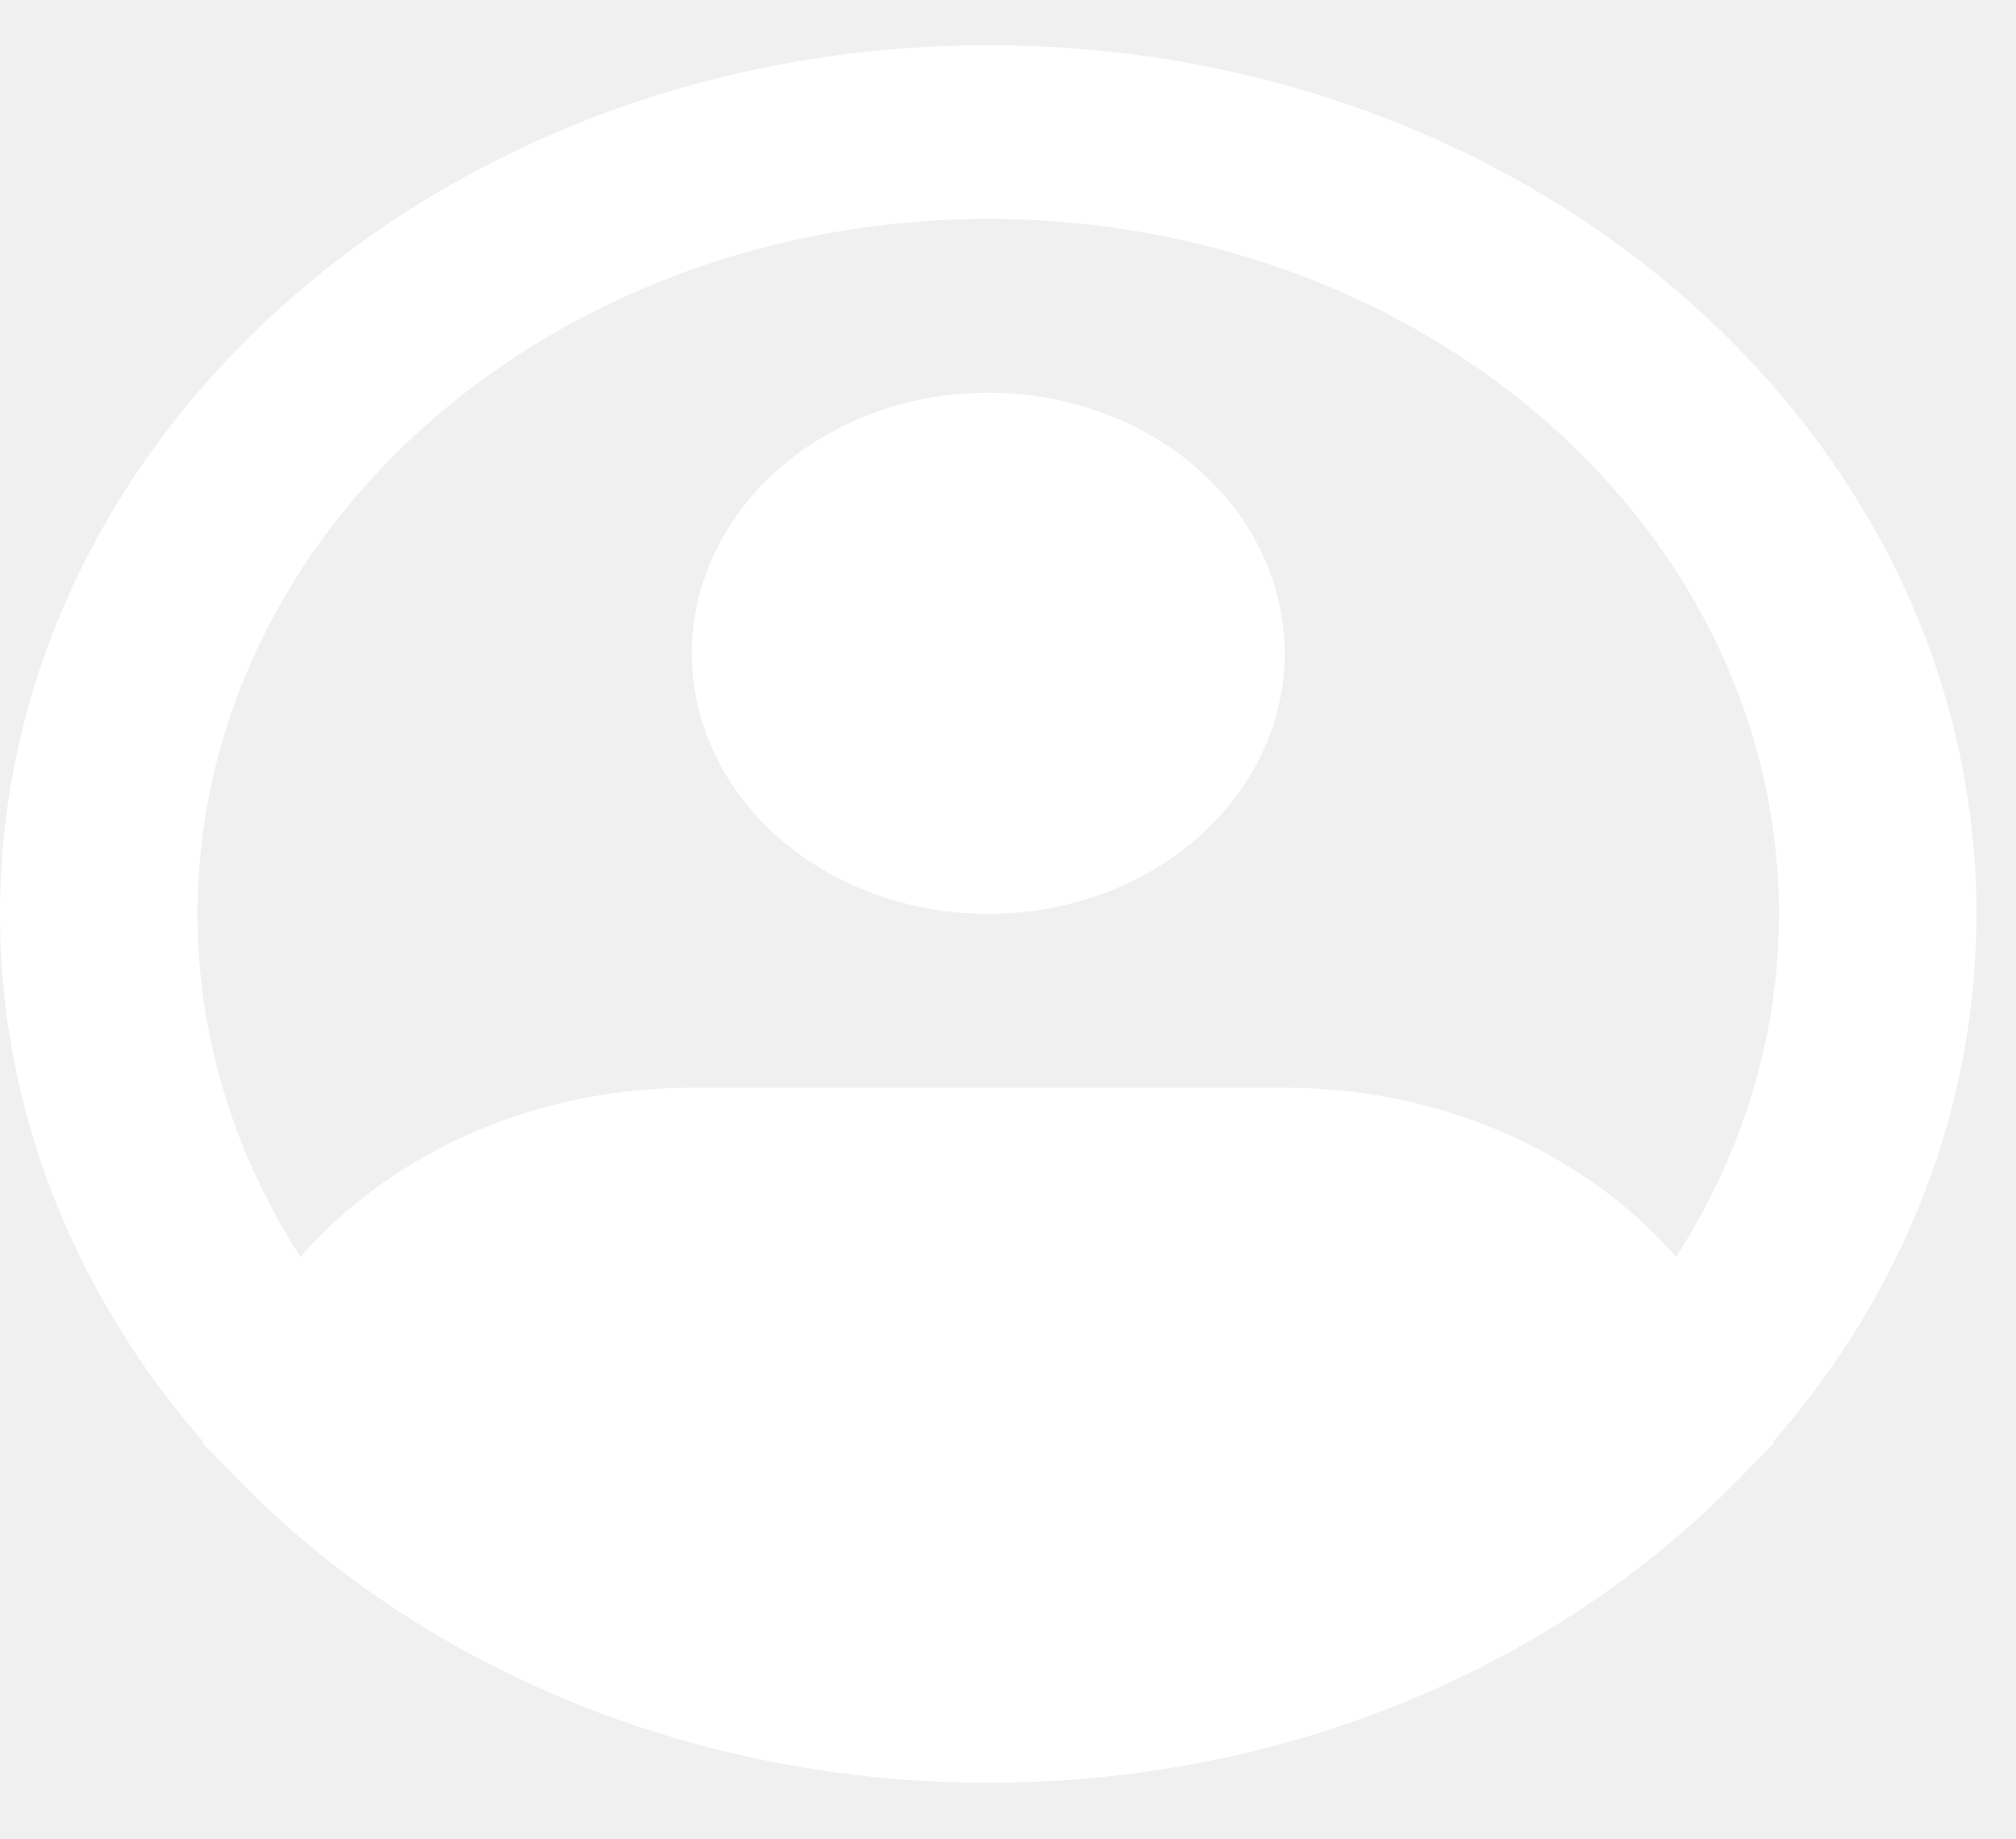
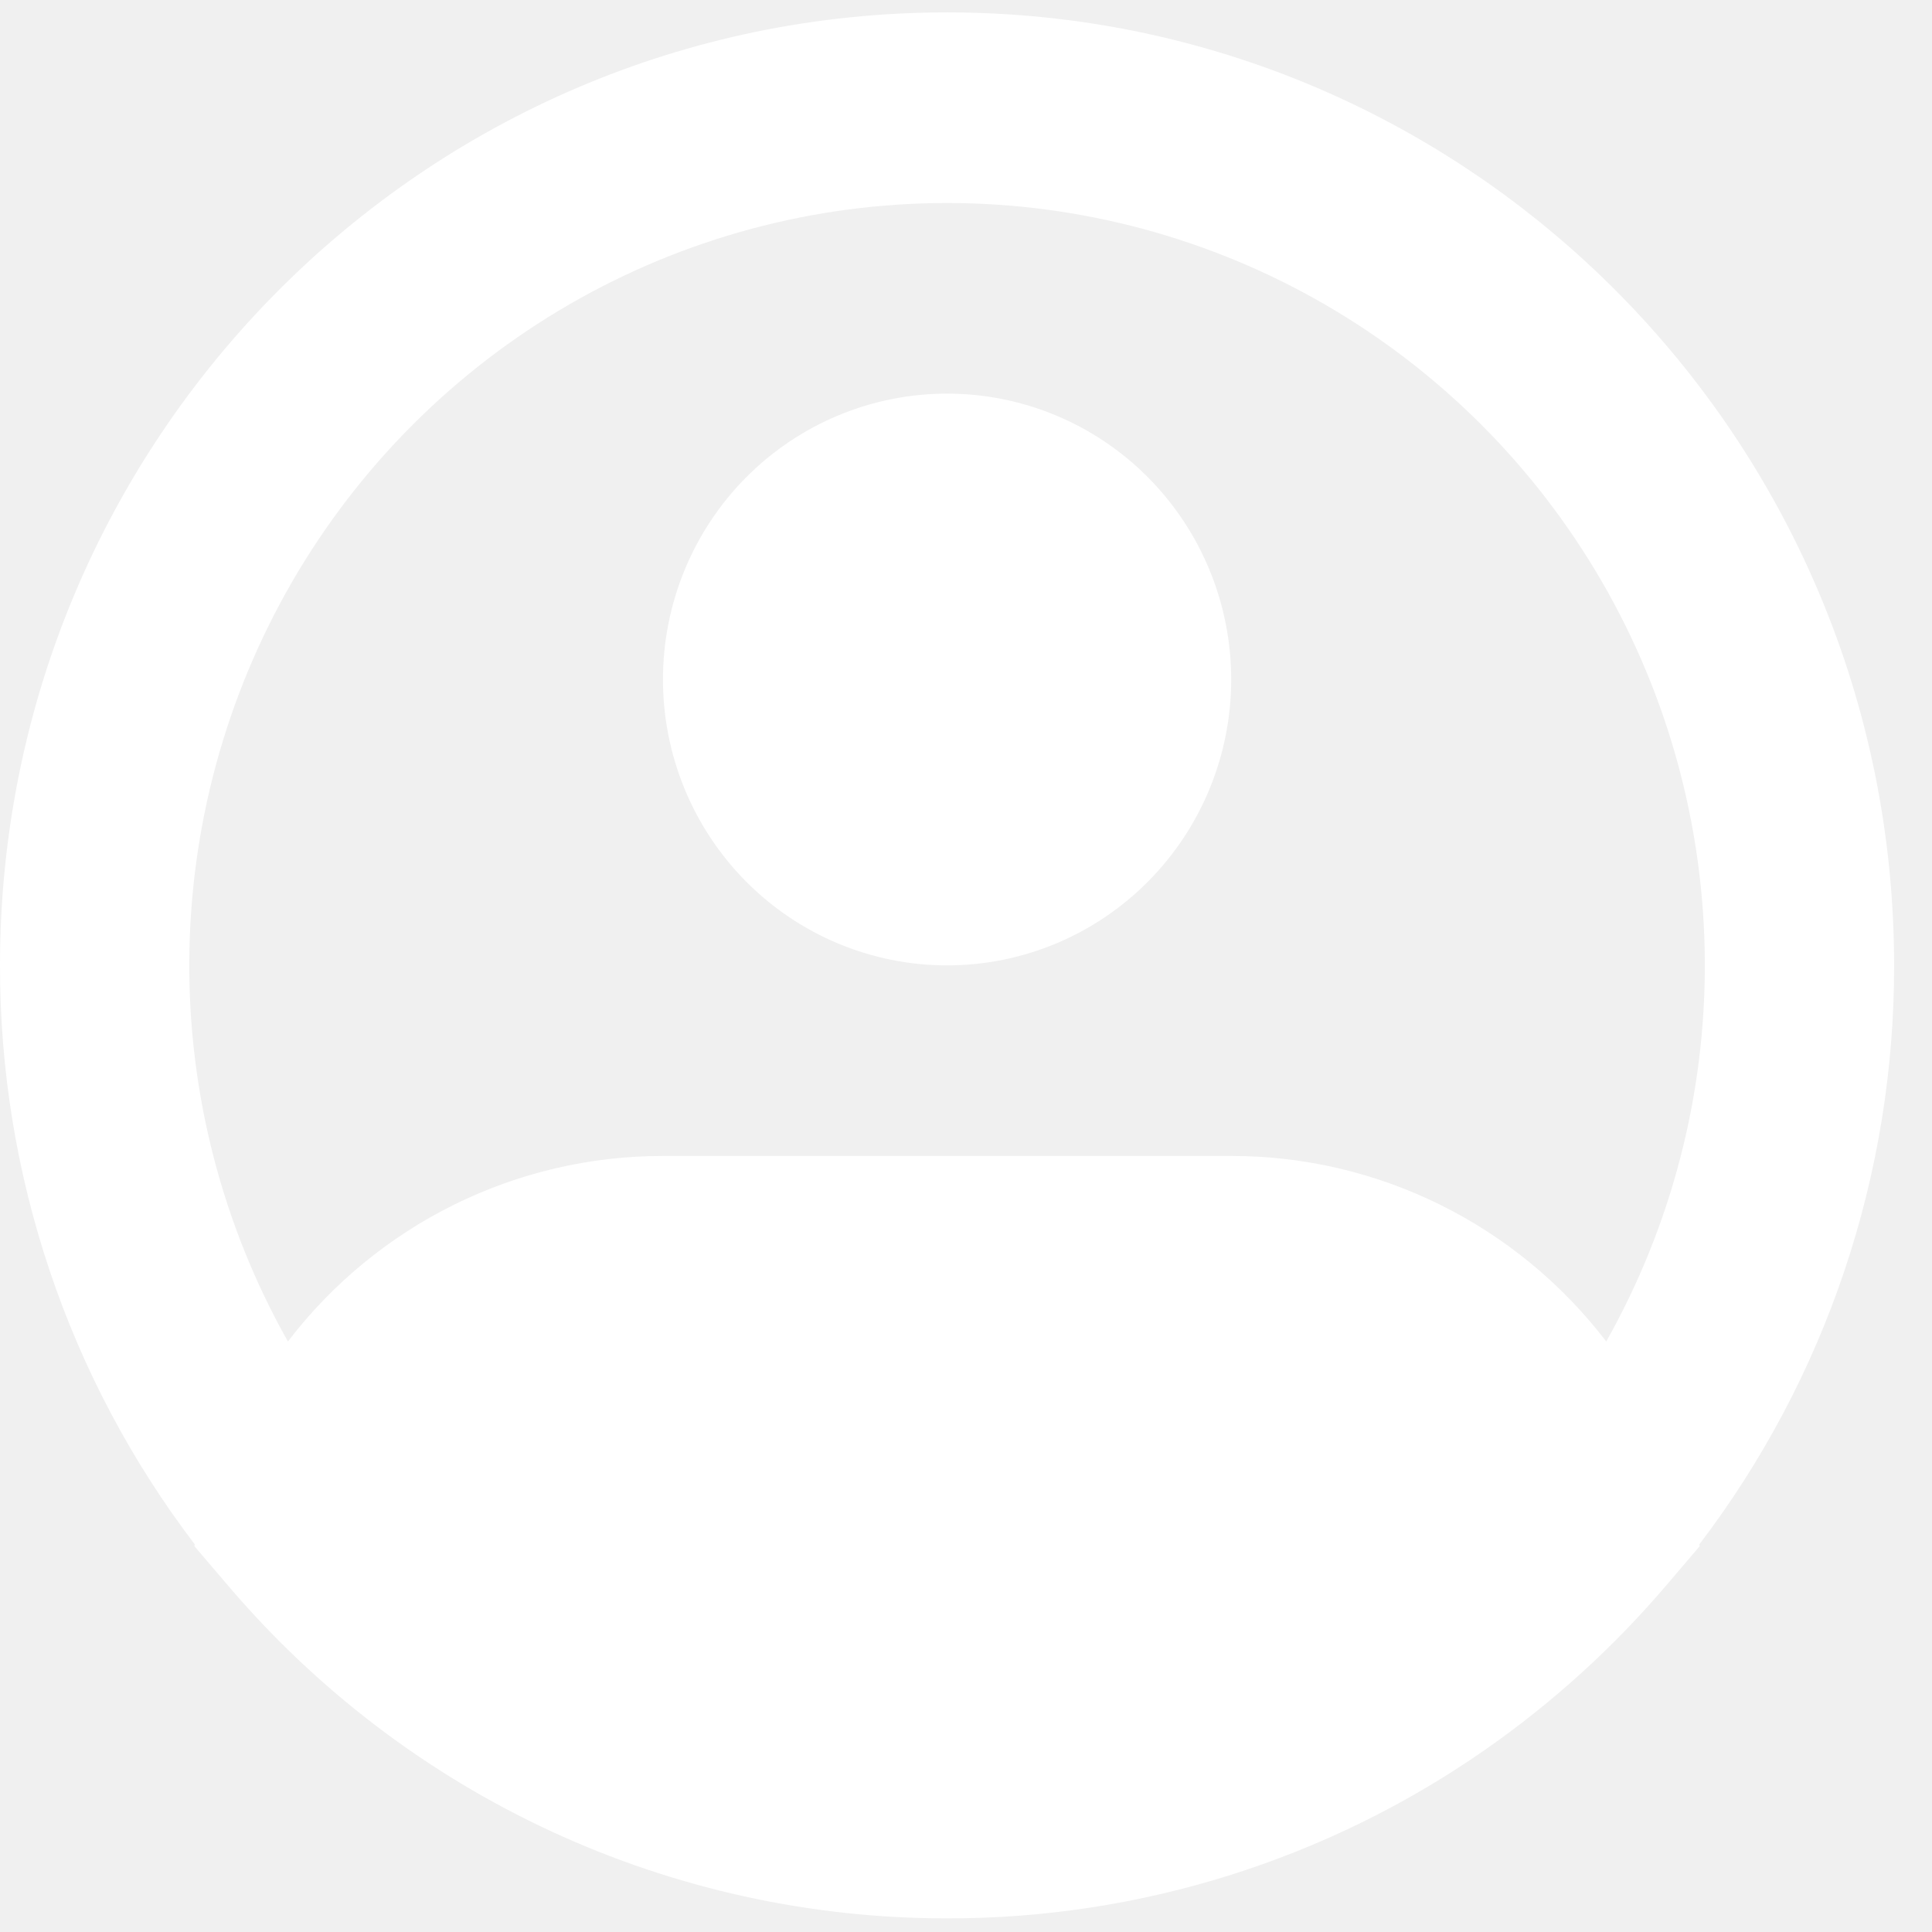
- <svg xmlns="http://www.w3.org/2000/svg" width="34" height="31" viewBox="0 0 34 31" fill="none">
-   <path fill-rule="evenodd" clip-rule="evenodd" d="M16.667 3.691C14.335 3.691 12.043 4.228 10.021 5.249C7.999 6.271 6.317 7.74 5.143 9.511C3.969 11.282 3.345 13.293 3.331 15.342C3.318 17.392 3.916 19.409 5.067 21.192C5.844 20.304 6.844 19.584 7.988 19.09C9.133 18.595 10.391 18.339 11.667 18.34H21.667C22.942 18.339 24.201 18.595 25.345 19.09C26.489 19.584 27.489 20.304 28.267 21.192C29.417 19.409 30.016 17.392 30.002 15.342C29.989 13.293 29.364 11.282 28.19 9.511C27.016 7.74 25.334 6.271 23.312 5.249C21.29 4.228 18.999 3.691 16.667 3.691ZM29.905 24.311C32.133 21.757 33.339 18.628 33.333 15.41C33.333 7.32 25.872 0.762 16.667 0.762C7.462 0.762 1.87554e-05 7.32 1.87554e-05 15.41C-0.005 18.628 1.2 21.757 3.428 24.311L3.42 24.337L4.012 24.942C5.575 26.548 7.516 27.837 9.7 28.721C11.885 29.604 14.262 30.061 16.667 30.059C20.046 30.064 23.346 29.162 26.125 27.473C27.31 26.754 28.384 25.903 29.322 24.942L29.913 24.337L29.905 24.311ZM16.667 6.621C15.341 6.621 14.069 7.084 13.131 7.908C12.194 8.732 11.667 9.85 11.667 11.016C11.667 12.181 12.194 13.299 13.131 14.123C14.069 14.947 15.341 15.41 16.667 15.41C17.993 15.41 19.265 14.947 20.202 14.123C21.14 13.299 21.667 12.181 21.667 11.016C21.667 9.85 21.14 8.732 20.202 7.908C19.265 7.084 17.993 6.621 16.667 6.621Z" fill="white" />
+ <svg xmlns="http://www.w3.org/2000/svg" width="34" height="34" viewBox="0 0 34 34" fill="none">
+   <path fill-rule="evenodd" clip-rule="evenodd" d="M16.667 3.573C14.335 3.572 12.043 4.187 10.021 5.356C7.999 6.525 6.317 8.208 5.143 10.235C3.969 12.263 3.345 14.565 3.331 16.912C3.318 19.258 3.916 21.567 5.067 23.608C5.844 22.591 6.844 21.768 7.988 21.202C9.133 20.636 10.391 20.342 11.667 20.343H21.667C22.942 20.342 24.201 20.636 25.345 21.202C26.489 21.768 27.489 22.591 28.267 23.608C29.417 21.567 30.016 19.258 30.002 16.912C29.989 14.565 29.364 12.263 28.19 10.235C27.016 8.208 25.334 6.525 23.312 5.356C21.29 4.187 18.999 3.572 16.667 3.573ZM29.905 27.179C32.133 24.256 33.339 20.673 33.333 16.989C33.333 7.727 25.872 0.218 16.667 0.218C7.462 0.218 1.87554e-05 7.727 1.87554e-05 16.989C-0.005 20.673 1.2 24.256 3.428 27.179L3.42 27.209L4.012 27.902C5.575 29.741 7.516 31.217 9.7 32.228C11.885 33.239 14.262 33.762 16.667 33.76C20.046 33.766 23.346 32.733 26.125 30.8C27.31 29.976 28.384 29.002 29.322 27.902L29.913 27.209L29.905 27.179ZM16.667 6.927C15.341 6.927 14.069 7.457 13.131 8.4C12.194 9.344 11.667 10.623 11.667 11.958C11.667 13.292 12.194 14.572 13.131 15.515C14.069 16.459 15.341 16.989 16.667 16.989C17.993 16.989 19.265 16.459 20.202 15.515C21.14 14.572 21.667 13.292 21.667 11.958C21.667 10.623 21.14 9.344 20.202 8.4C19.265 7.457 17.993 6.927 16.667 6.927Z" fill="white" />
</svg>
